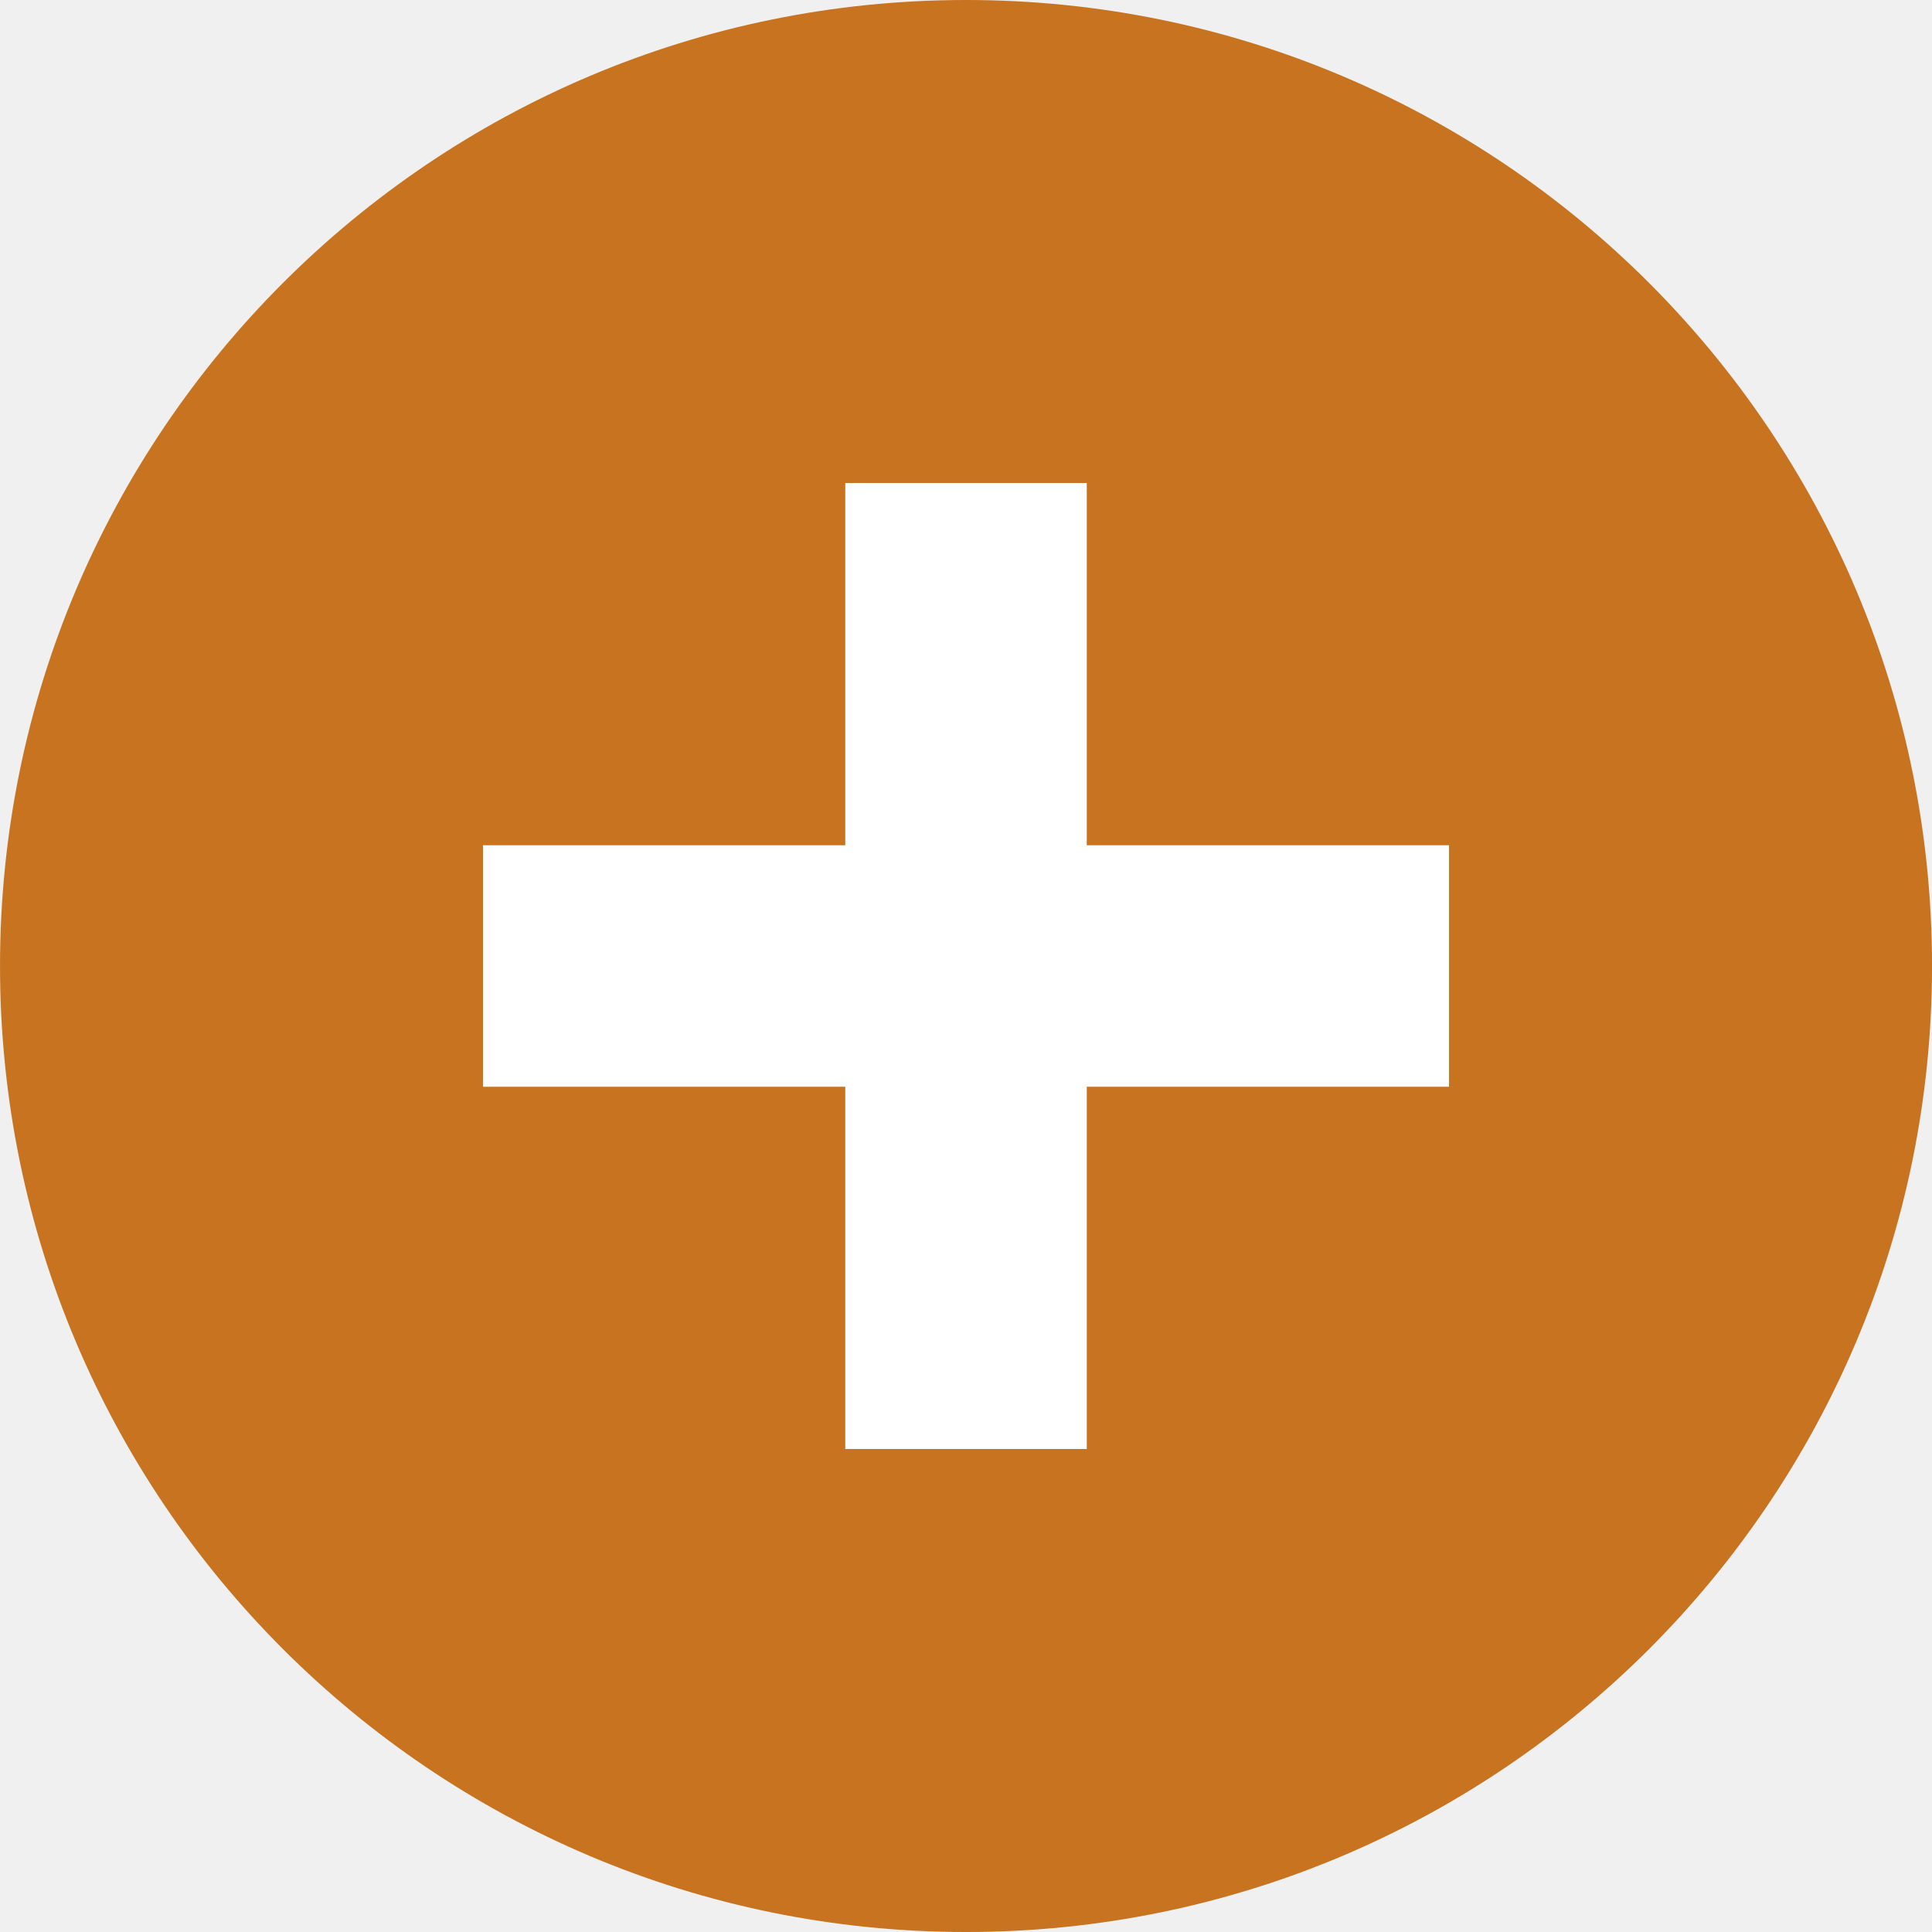
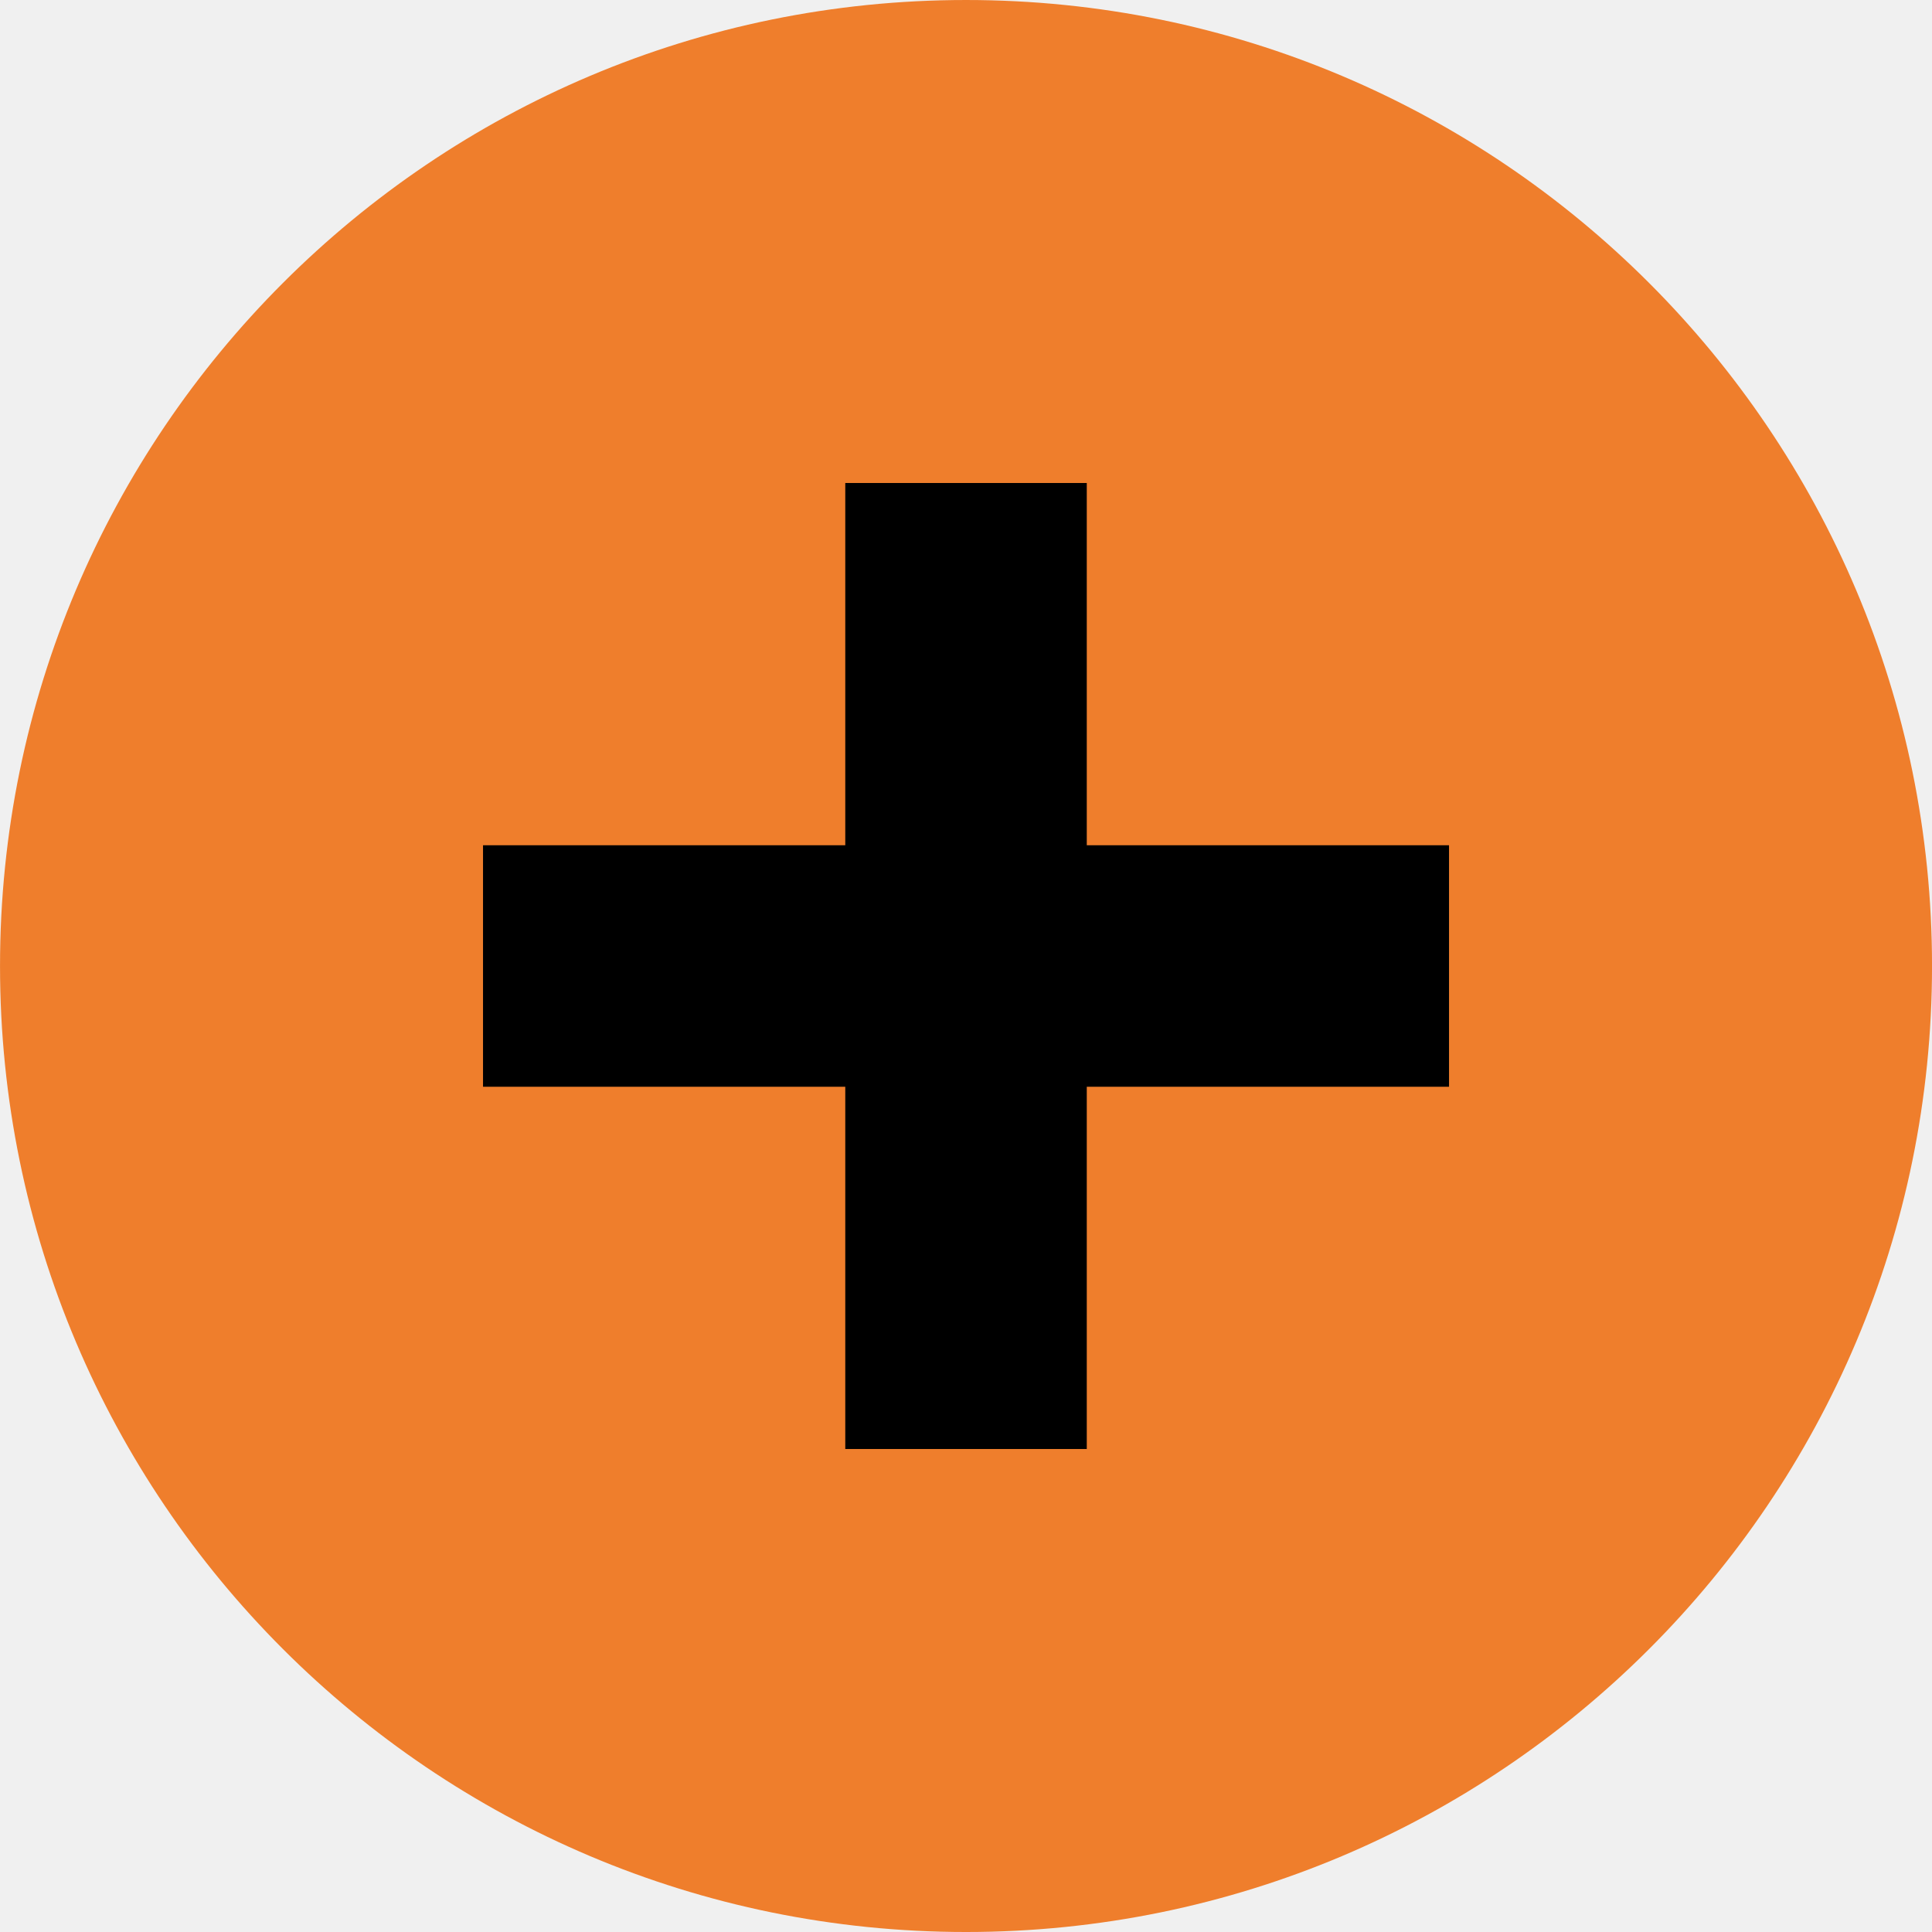
- <svg xmlns="http://www.w3.org/2000/svg" width="16" height="16" id="svg12430" version="1.1">
-   <defs id="defs12432" />
+ <svg xmlns="http://www.w3.org/2000/svg" xmlns:ns1="http://www.openswatchbook.org/uri/2009/osb" xmlns:xlink="http://www.w3.org/1999/xlink" width="16" height="16" id="svg12430" version="1.1">
+   <defs id="defs12432">
+     <linearGradient id="selected_fg_color" ns1:paint="solid">
+       <stop style="stop-color:#ffffffgit;stop-opacity:1;" offset="0" id="stop4150" />
+     </linearGradient>
+     <linearGradient id="selected_bg_color" ns1:paint="solid">
+       <stop style="stop-color:#ef7e2c;stop-opacity:1;" offset="0" id="stop4147" />
+     </linearGradient>
+     <linearGradient xlink:href="#selected_bg_color" id="linearGradient4149" x1="150" y1="397.991" x2="150" y2="413.991" gradientUnits="userSpaceOnUse" />
+     <linearGradient xlink:href="#selected_fg_color" id="linearGradient4152" x1="150" y1="401.991" x2="150" y2="409.991" gradientUnits="userSpaceOnUse" />
+   </defs>
  <g id="layer1" transform="translate(0,-1036.362)">
    <g style="display:inline" transform="translate(-141.9998,638.3711)" id="g14642-3-0">
-       <ellipse style="opacity:1;fill:#C77320;fill-opacity:1;stroke:none;stroke-width:1;stroke-linecap:butt;stroke-linejoin:miter;stroke-miterlimit:4;stroke-dasharray:none;stroke-dashoffset:0;stroke-opacity:1" id="path4156" cx="150" cy="405.991" rx="8" ry="8" />
+       <ellipse style="opacity:1;fill:url(#linearGradient4149);fill-opacity:1;stroke:none;stroke-width:1;stroke-linecap:butt;stroke-linejoin:miter;stroke-miterlimit:4;stroke-dasharray:none;stroke-dashoffset:0;stroke-opacity:1" id="path4156" cx="150" cy="405.991" rx="8" ry="8" />
      <rect style="fill:none;stroke:none" id="rect3620-5-4" width="15.982" height="16" x="142" y="398" rx="0" ry="0" />
      <g id="g4179" transform="translate(141.9999,397.9911)">
        <g style="opacity:0.55;fill:#000000;fill-opacity:1" transform="matrix(0.765075,0,0,0.765075,1.880594,0.8798127)" id="g2996-1">
          <g style="fill:#000000;fill-opacity:1" transform="translate(-60,-518)" id="layer12-1">
            <g transform="translate(19,-242)" id="layer4-4-1-9" style="display:inline;fill:#000000;fill-opacity:1" />
          </g>
        </g>
        <g style="fill:#ffffff;fill-opacity:1" transform="matrix(0.765075,0,0,0.765075,1.880594,1.879479)" id="g2996">
          <g style="fill:#ffffff;fill-opacity:1" transform="translate(-60,-518)" id="layer12">
            <g transform="translate(19,-242)" id="layer4-4-1" style="display:inline;fill:#ffffff;fill-opacity:1" />
          </g>
        </g>
      </g>
-       <path style="fill:#ffffff;fill-opacity:1;fill-rule:evenodd;stroke:#000000;stroke-width:0;stroke-linecap:butt;stroke-linejoin:miter;stroke-miterlimit:4;stroke-opacity:1" d="m 149,401.991 0,3 -3,0 0,2 3,0 0,3 2,0 0,-3 3,0 0,-2 -3,0 0,-3 z" id="rect3757" />
+       <path style="fill:url(#linearGradient4152);fill-opacity:1;fill-rule:evenodd;stroke:#000000;stroke-width:0;stroke-linecap:butt;stroke-linejoin:miter;stroke-miterlimit:4;stroke-opacity:1" d="m 149,401.991 0,3 -3,0 0,2 3,0 0,3 2,0 0,-3 3,0 0,-2 -3,0 0,-3 z" id="rect3757" />
    </g>
  </g>
</svg>
